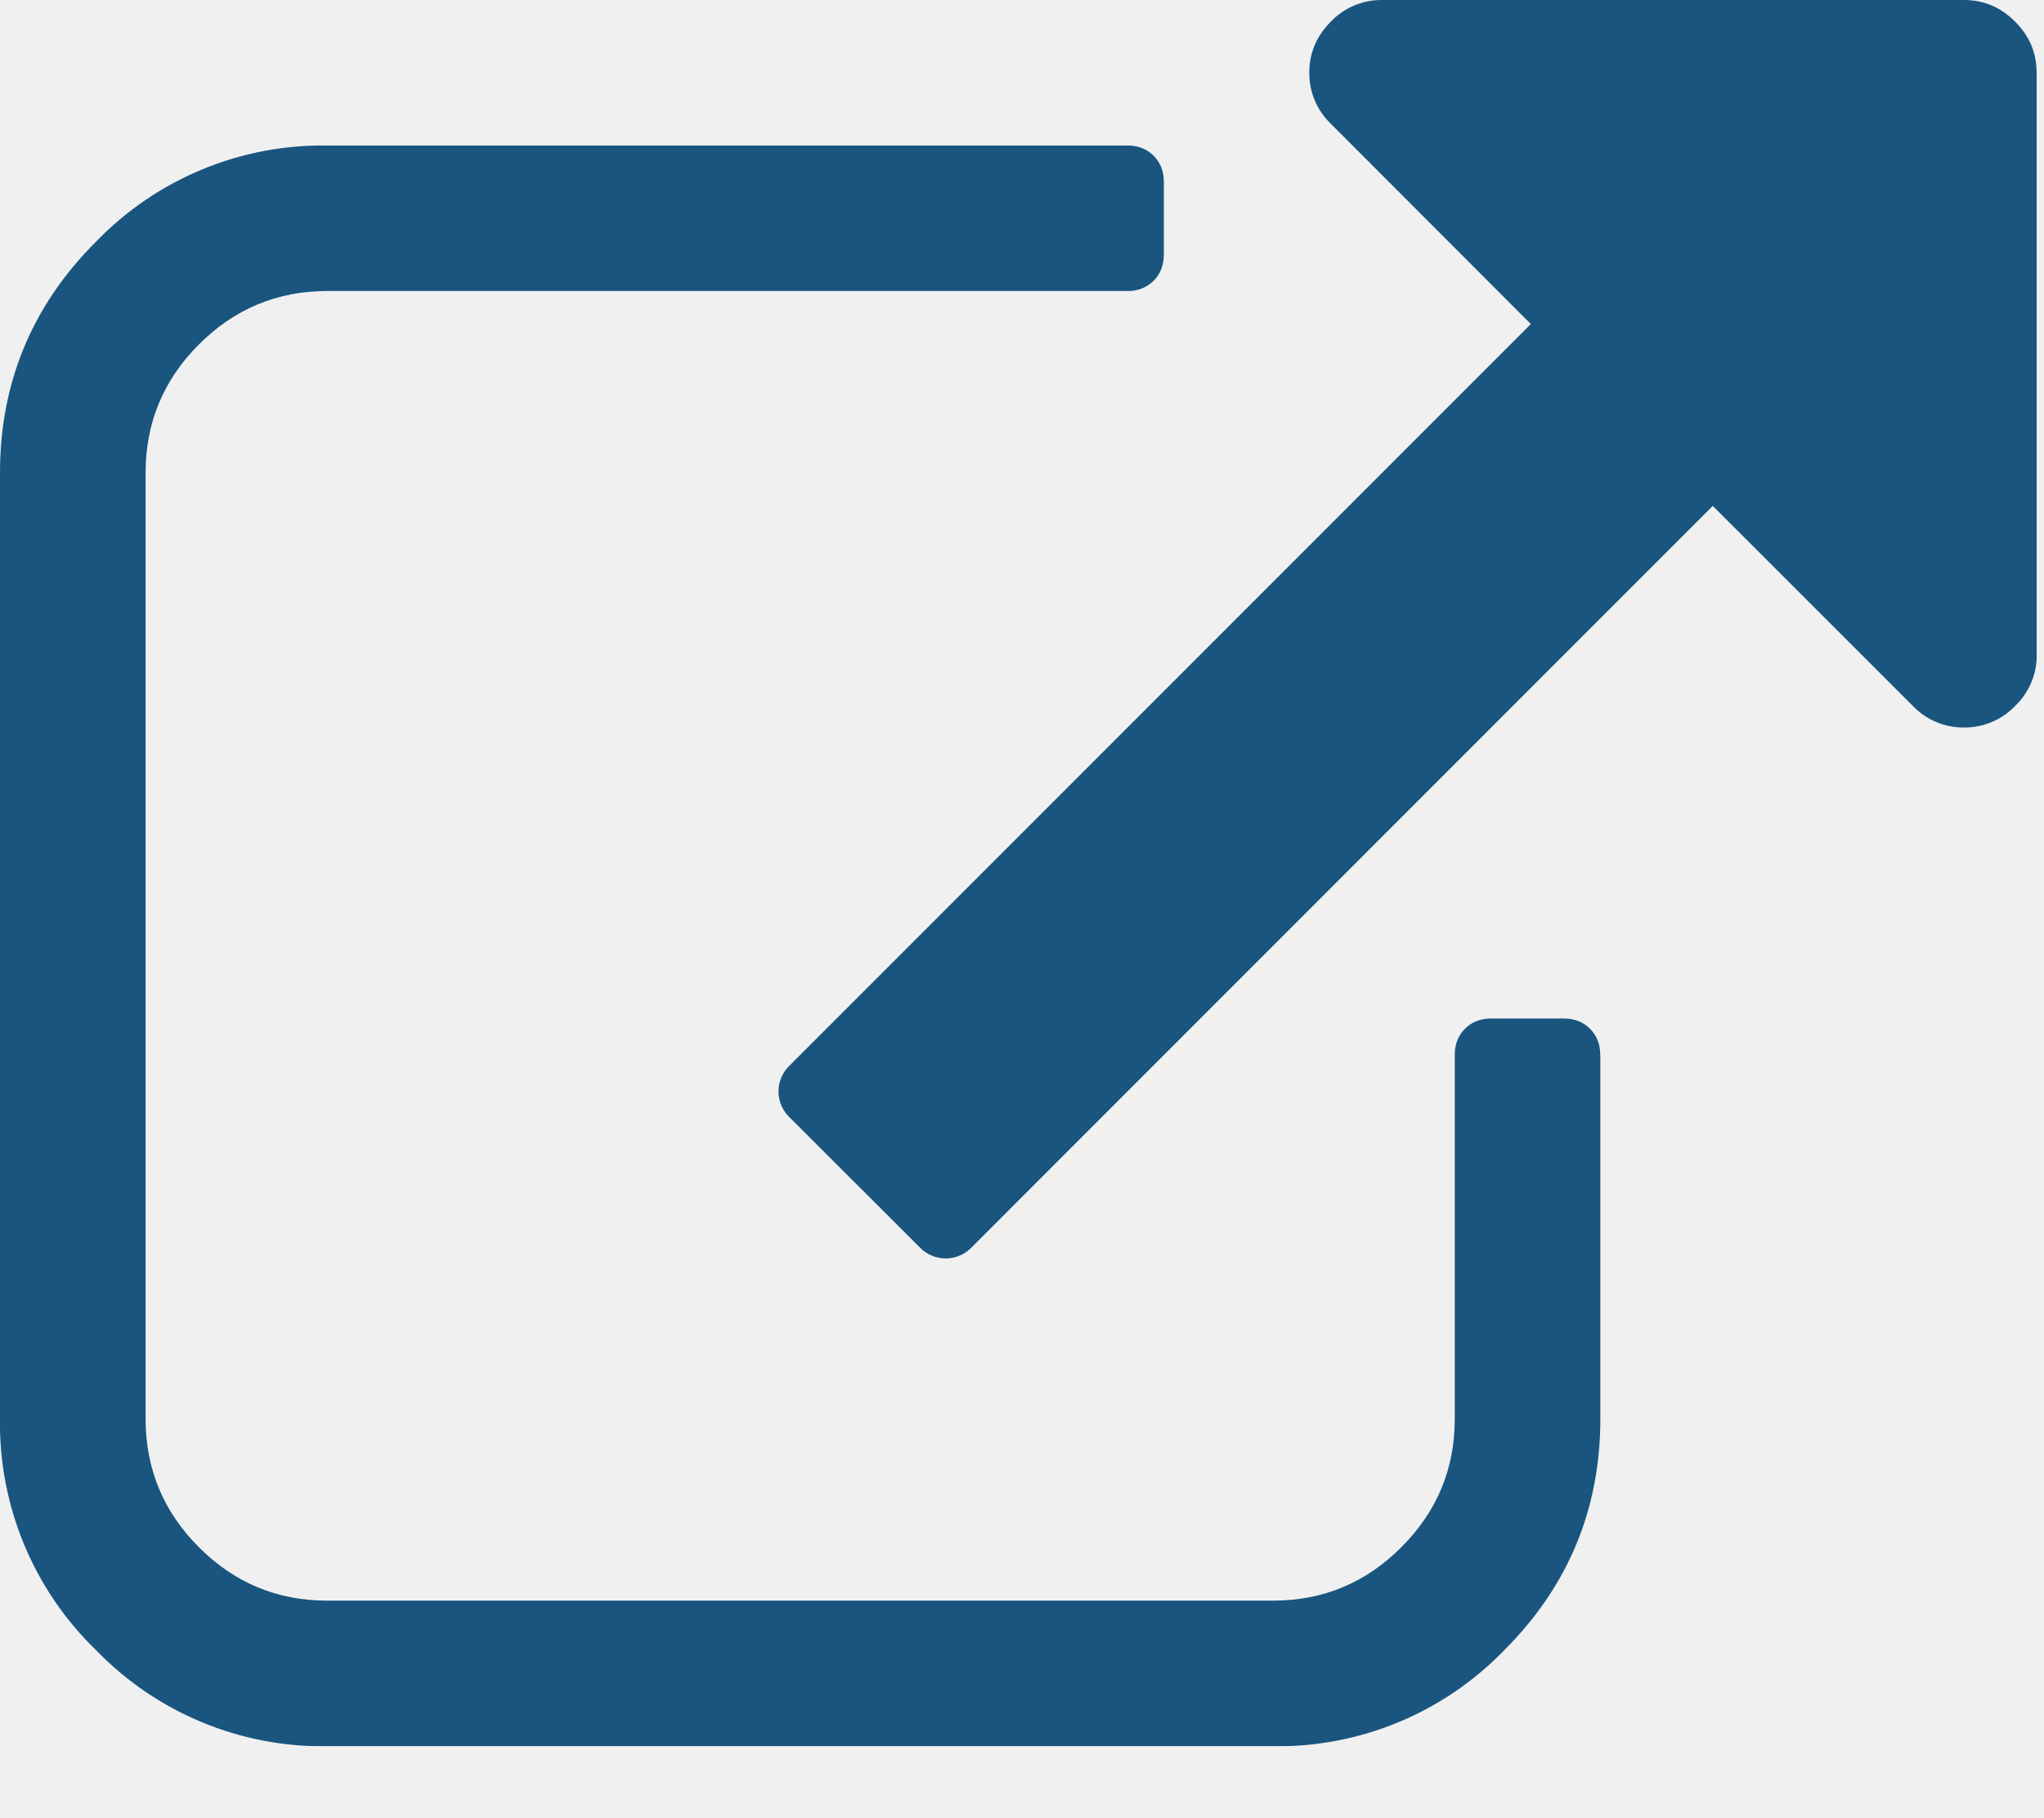
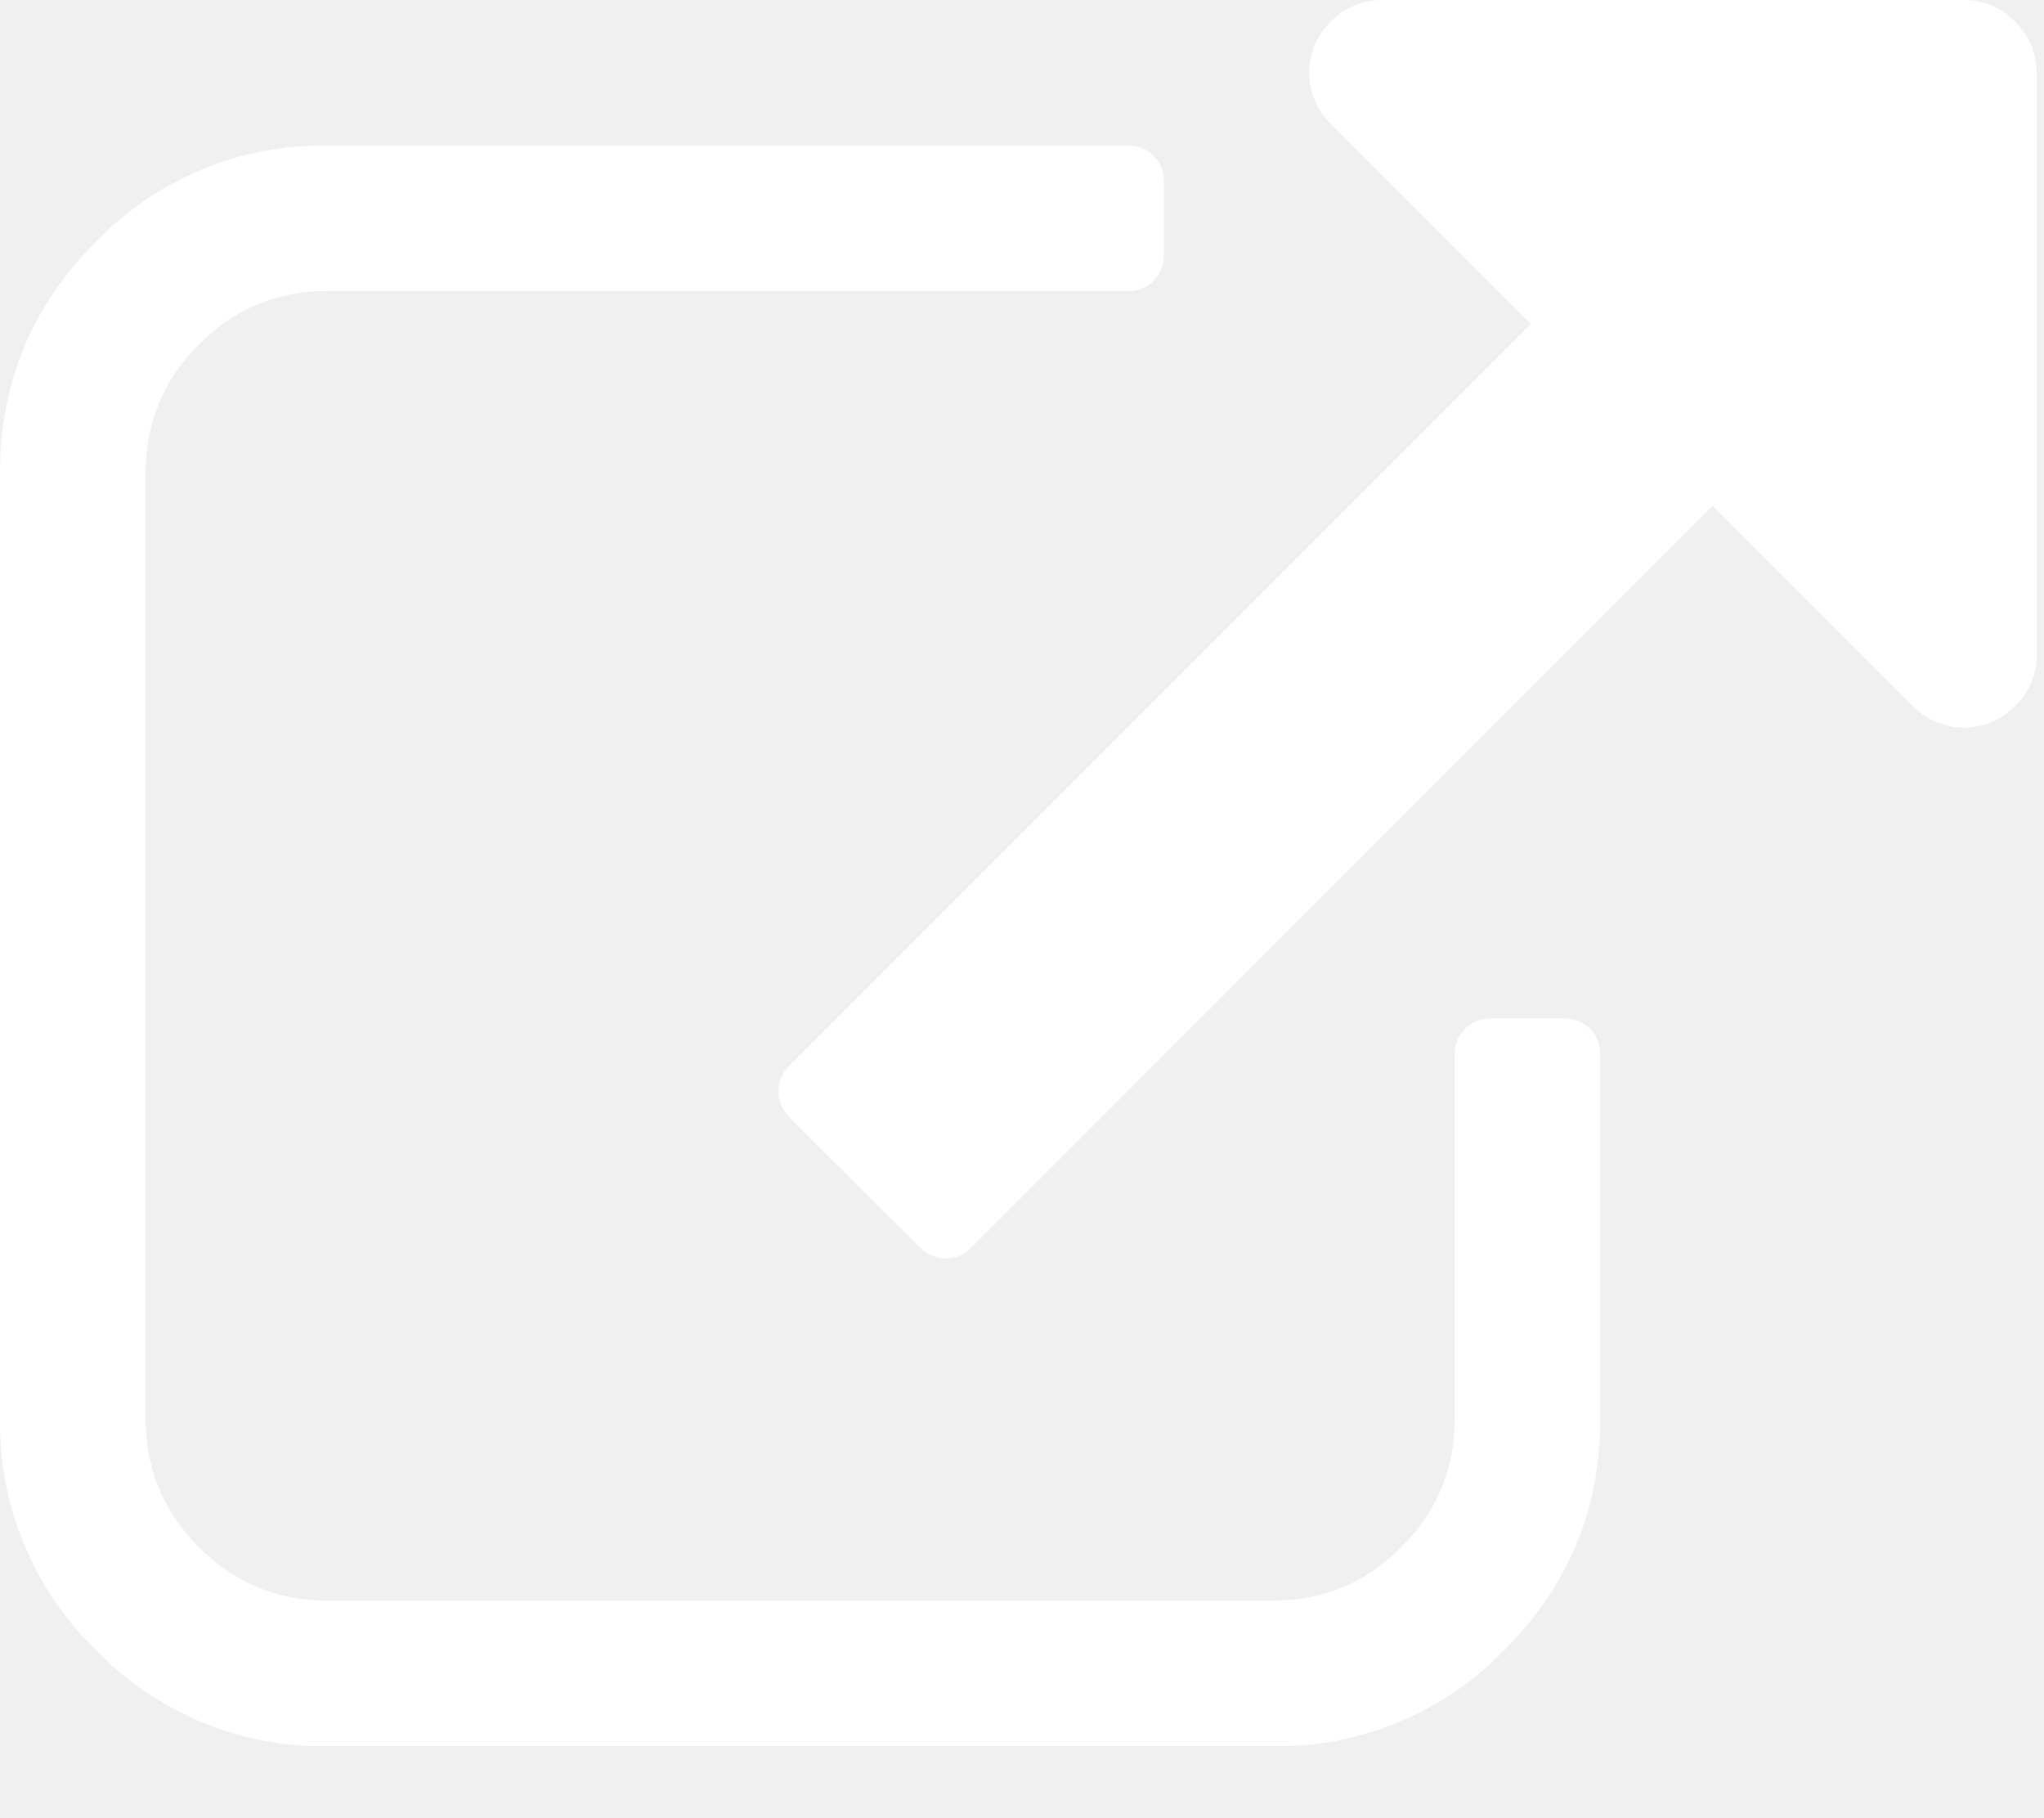
<svg xmlns="http://www.w3.org/2000/svg" xmlns:xlink="http://www.w3.org/1999/xlink" width="18" height="16" viewBox="0 0 18 16">
  <defs>
    <path id="a" d="M0 15.374V0h17.936v15.374H0z" />
  </defs>
  <g fill="none" fill-rule="evenodd">
    <mask id="b" fill="#fff">
      <use xlink:href="#a" />
    </mask>
-     <path d="M17.936.64v5.125a.616.616 0 0 1-.19.45.615.615 0 0 1-.45.19.615.615 0 0 1-.451-.19l-1.762-1.761-6.525 6.526a.316.316 0 0 1-.46 0L6.955 9.839a.316.316 0 0 1 0-.46l6.526-6.526L11.72 1.09a.616.616 0 0 1-.19-.45c0-.174.064-.324.19-.45a.615.615 0 0 1 .45-.19h5.125c.174 0 .324.063.45.19.128.127.19.277.19.45m-3.842 8.648v3.203c0 .794-.282 1.473-.846 2.037a2.777 2.777 0 0 1-2.037.846H2.883a2.777 2.777 0 0 1-2.037-.846A2.777 2.777 0 0 1 0 12.49V4.164C0 3.37.282 2.69.846 2.127a2.776 2.776 0 0 1 2.037-.846h7.046c.093 0 .17.03.23.09s.09.137.09.23v.641c0 .093-.03.17-.09.23a.312.312 0 0 1-.23.09H2.883c-.44 0-.818.157-1.131.47-.314.314-.47.691-.47 1.132v8.327c0 .44.156.817.47 1.131.313.314.69.47 1.13.47h8.328c.44 0 .817-.156 1.13-.47.315-.314.471-.69.471-1.13V9.287c0-.093.03-.17.09-.23s.137-.09.23-.09h.641c.094 0 .17.03.23.09s.09.137.09.23" fill="#19557f" mask="url(#b)" />
+     <path d="M17.936.64v5.125a.616.616 0 0 1-.19.45.615.615 0 0 1-.45.19.615.615 0 0 1-.451-.19l-1.762-1.761-6.525 6.526a.316.316 0 0 1-.46 0L6.955 9.839a.316.316 0 0 1 0-.46l6.526-6.526L11.72 1.09a.616.616 0 0 1-.19-.45c0-.174.064-.324.19-.45a.615.615 0 0 1 .45-.19h5.125c.174 0 .324.063.45.19.128.127.19.277.19.45m-3.842 8.648v3.203c0 .794-.282 1.473-.846 2.037a2.777 2.777 0 0 1-2.037.846H2.883a2.777 2.777 0 0 1-2.037-.846A2.777 2.777 0 0 1 0 12.49V4.164C0 3.37.282 2.69.846 2.127a2.776 2.776 0 0 1 2.037-.846h7.046c.093 0 .17.03.23.09s.09.137.09.23v.641c0 .093-.03.17-.09.23a.312.312 0 0 1-.23.09H2.883c-.44 0-.818.157-1.131.47-.314.314-.47.691-.47 1.132v8.327c0 .44.156.817.47 1.131.313.314.69.47 1.13.47h8.328c.44 0 .817-.156 1.13-.47.315-.314.471-.69.471-1.13V9.287c0-.093.03-.17.09-.23s.137-.09.23-.09h.641c.094 0 .17.03.23.09s.09.137.09.23" fill="#fff" mask="url(#b)" />
  </g>
</svg>
